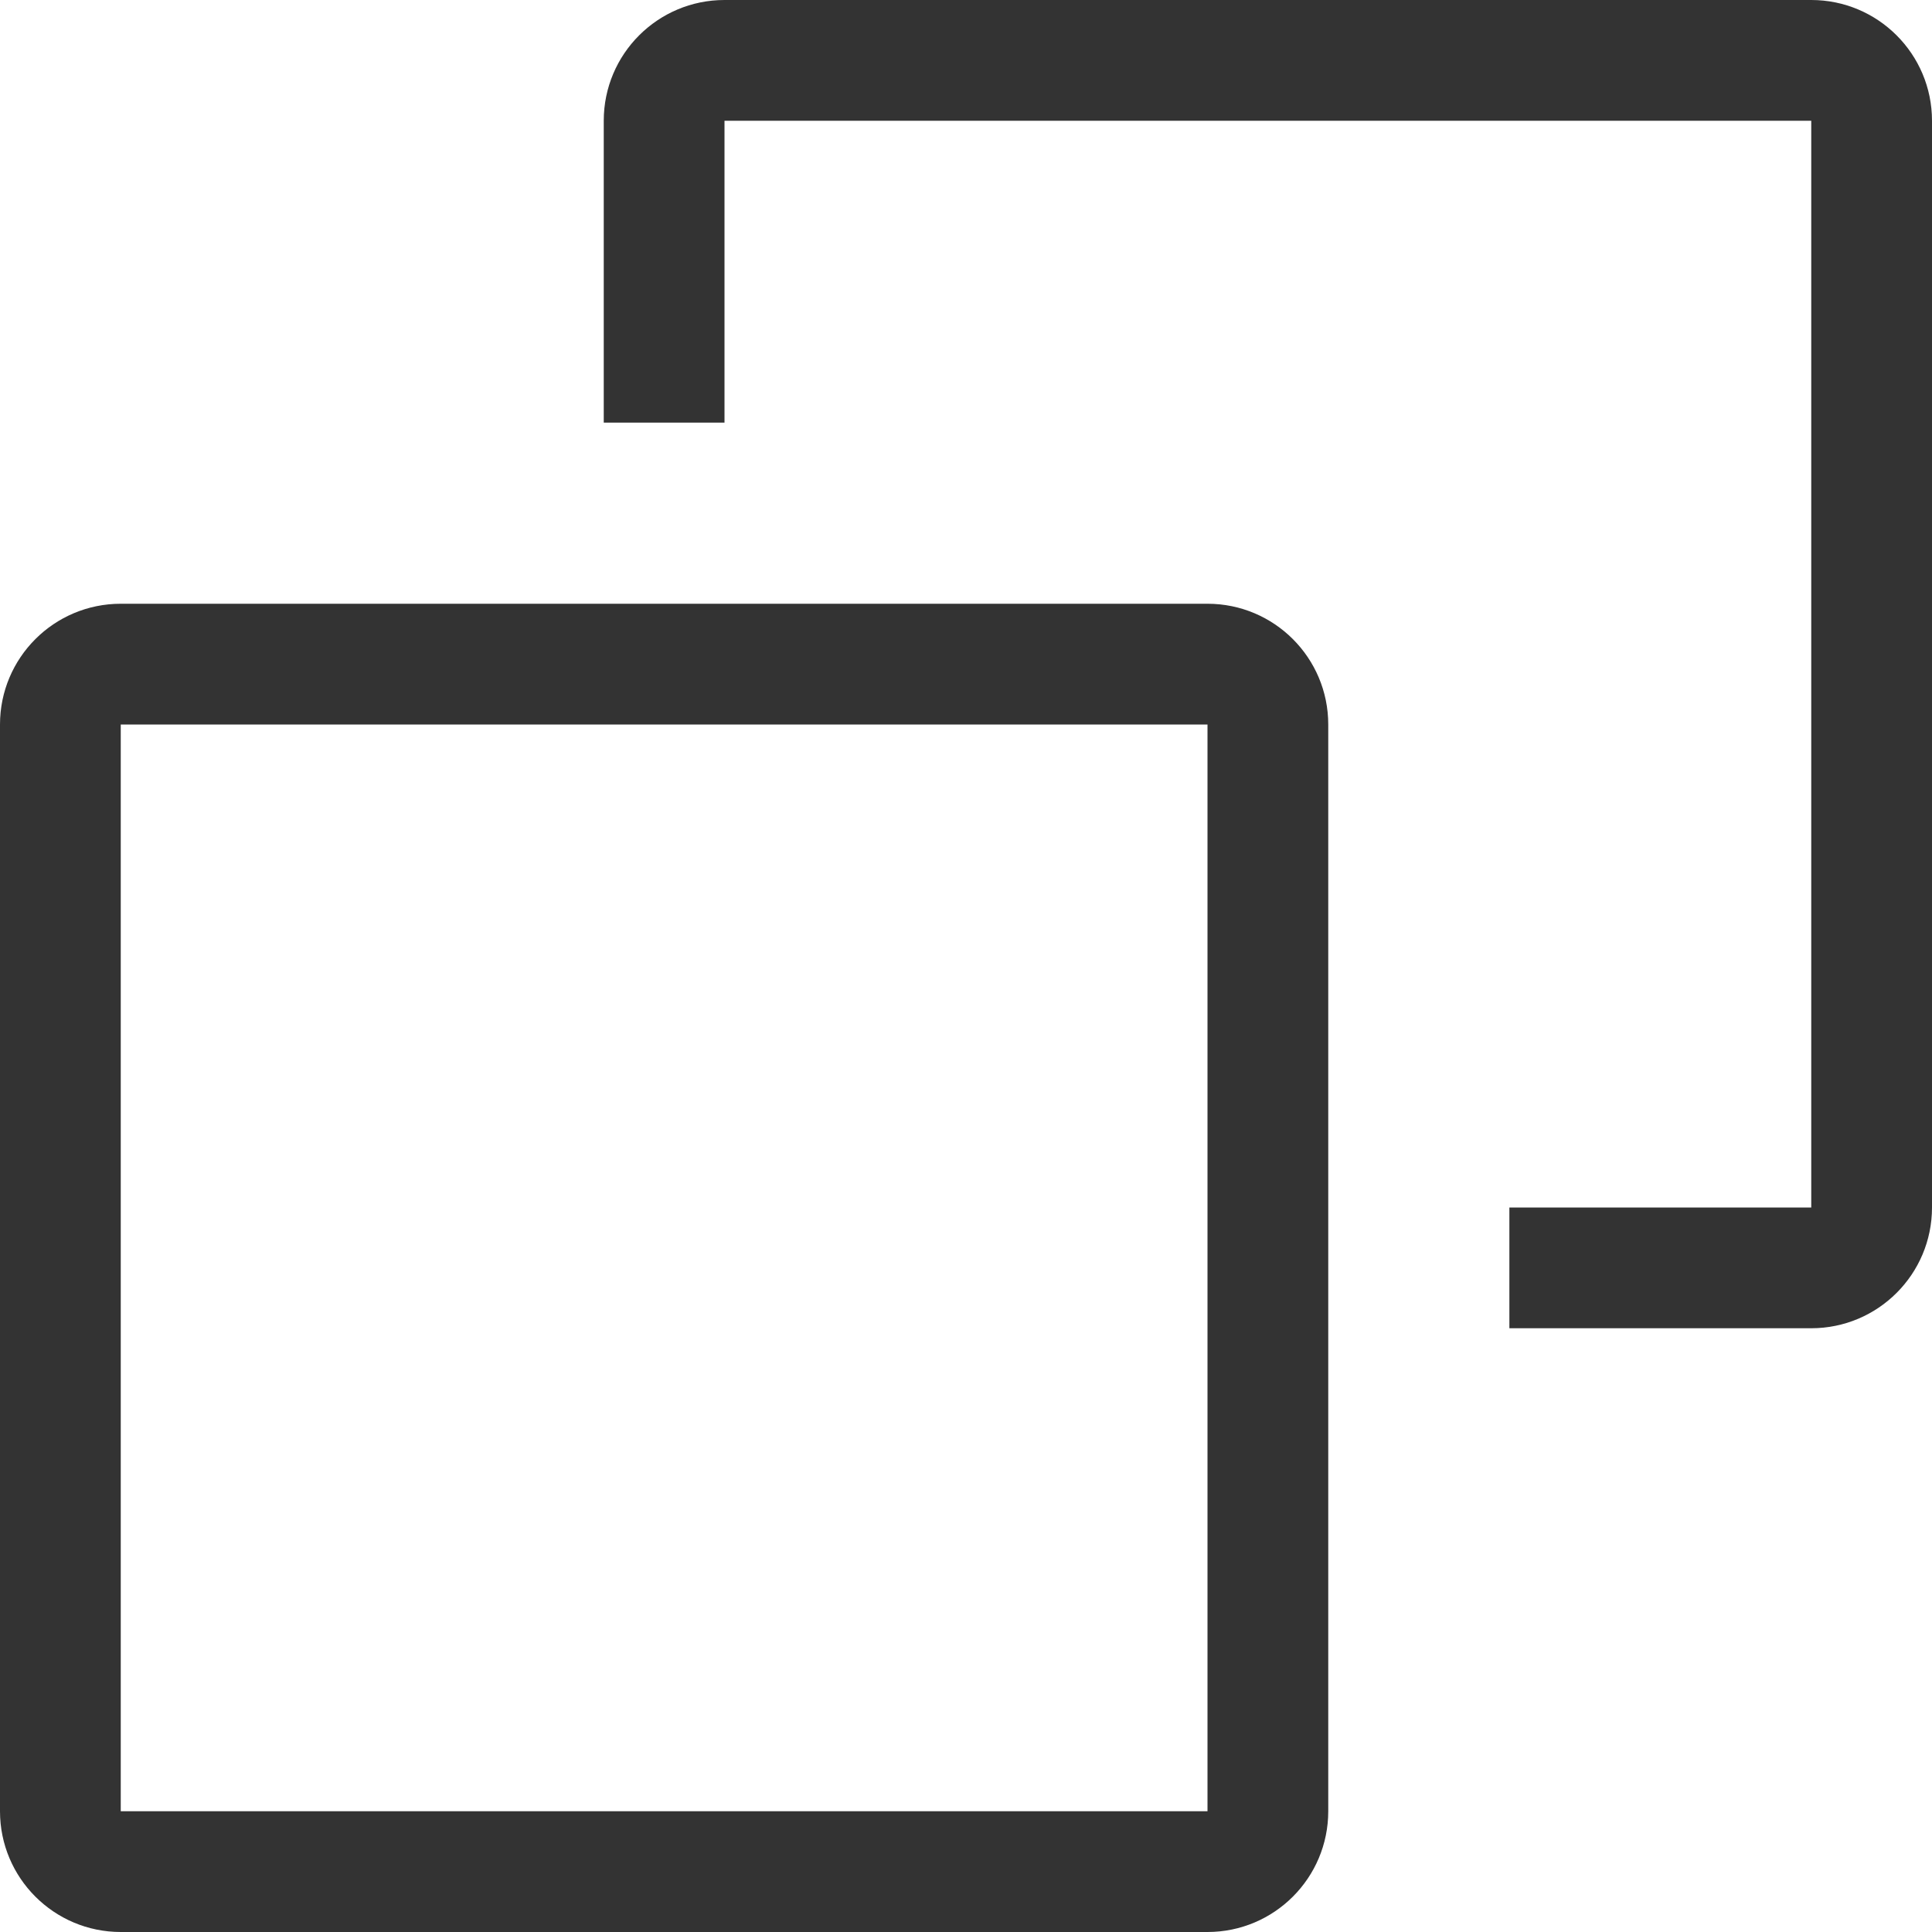
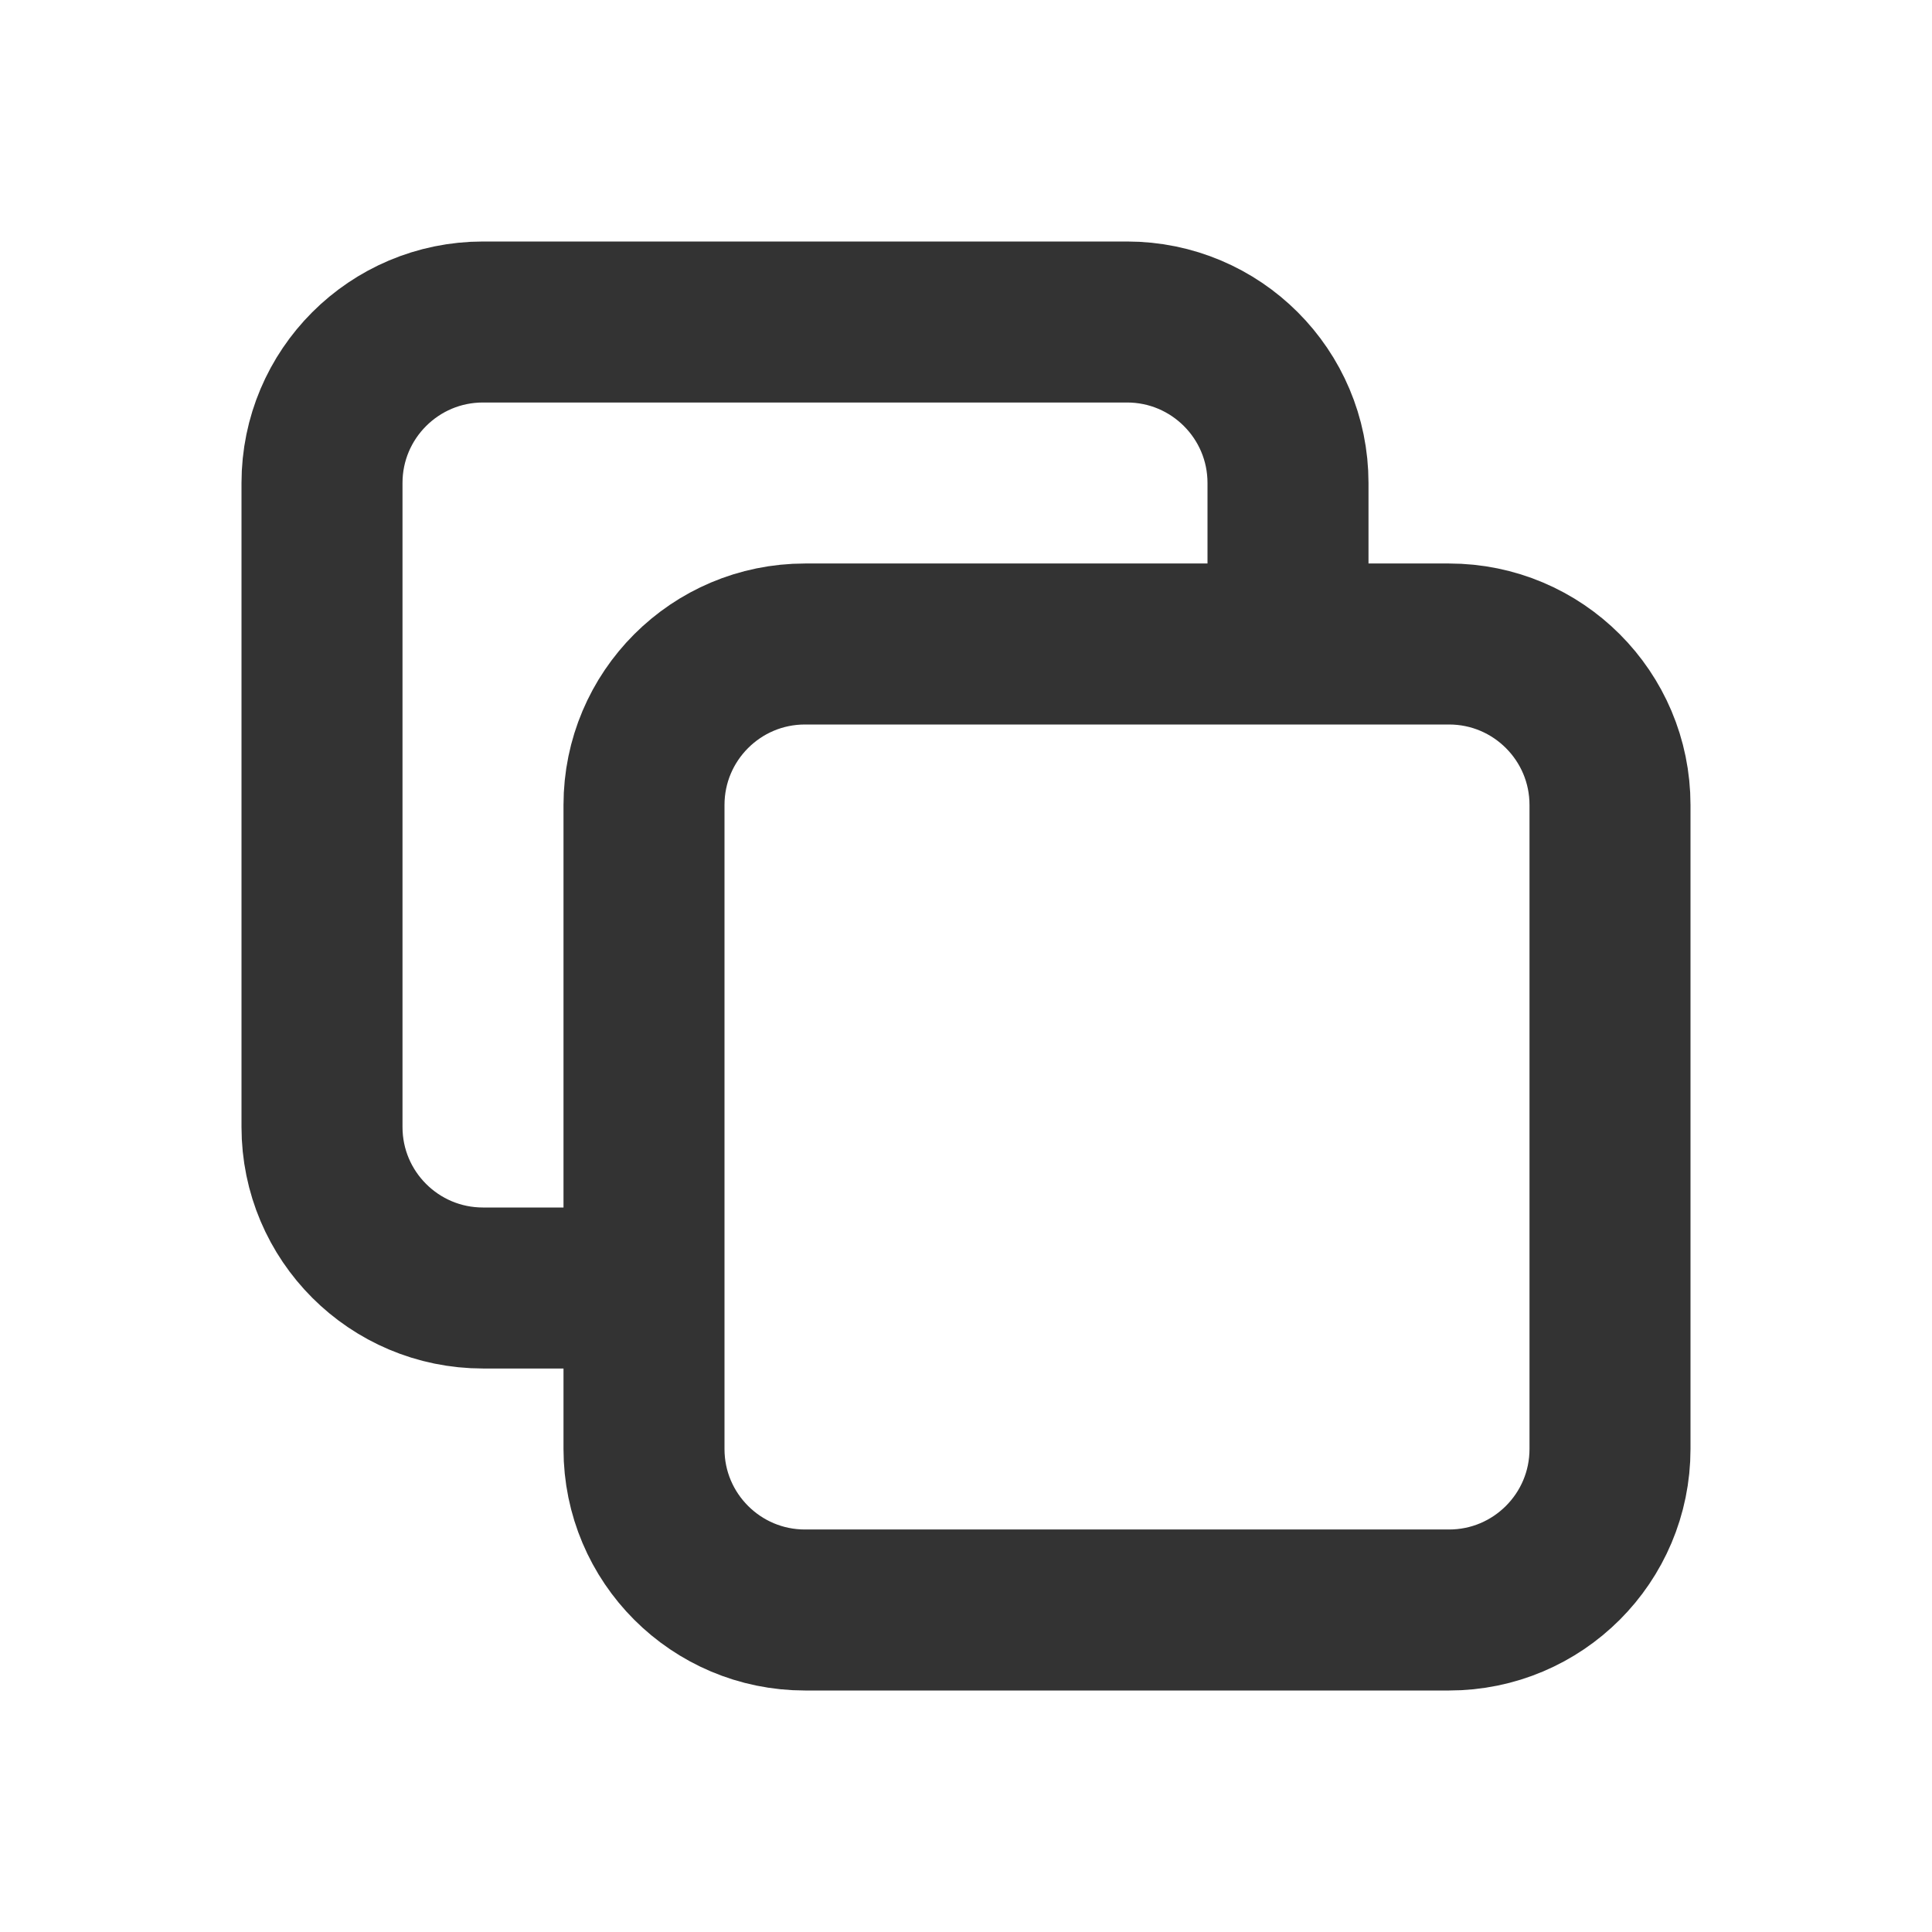
- <svg xmlns="http://www.w3.org/2000/svg" version="1.1" width="512" height="512" x="0" y="0" viewBox="0 0 512 512" style="enable-background:new 0 0 512 512" xml:space="preserve" class="">
-   <g>
-     <g>
-       <g>
-         <g>
-           <path d="M320,160H32c-17.673,0-32,14.327-32,32v288c0,17.673,14.327,32,32,32h288c17.673,0,32-14.327,32-32V192     C352,174.327,337.673,160,320,160z M320,480H32V192h288V480z" fill="#333333" data-original="#000000" style="" class="" />
-           <path d="M480,0H192c-17.673,0-32,14.327-32,32v80h32V32h288v288h-80v32h80c17.673,0,32-14.327,32-32V32     C512,14.327,497.673,0,480,0z" fill="#333333" data-original="#000000" style="" class="" />
-         </g>
-       </g>
-     </g>
-     <g>
- </g>
-     <g>
- </g>
-     <g>
- </g>
-     <g>
- </g>
-     <g>
- </g>
-     <g>
- </g>
-     <g>
- </g>
-     <g>
- </g>
-     <g>
- </g>
-     <g>
- </g>
-     <g>
- </g>
-     <g>
- </g>
-     <g>
- </g>
-     <g>
- </g>
-     <g>
- </g>
-   </g>
+ <svg xmlns="http://www.w3.org/2000/svg" class="h-6 w-6" fill="none" viewBox="0 0 24 24" stroke="#333333">
+   <path stroke-linecap="round" stroke-linejoin="round" stroke-width="2" d="M8 16H6a2 2 0 01-2-2V6a2 2 0 012-2h8a2 2 0 012 2v2m-6 12h8a2 2 0 002-2v-8a2 2 0 00-2-2h-8a2 2 0 00-2 2v8a2 2 0 002 2z" />
</svg>
